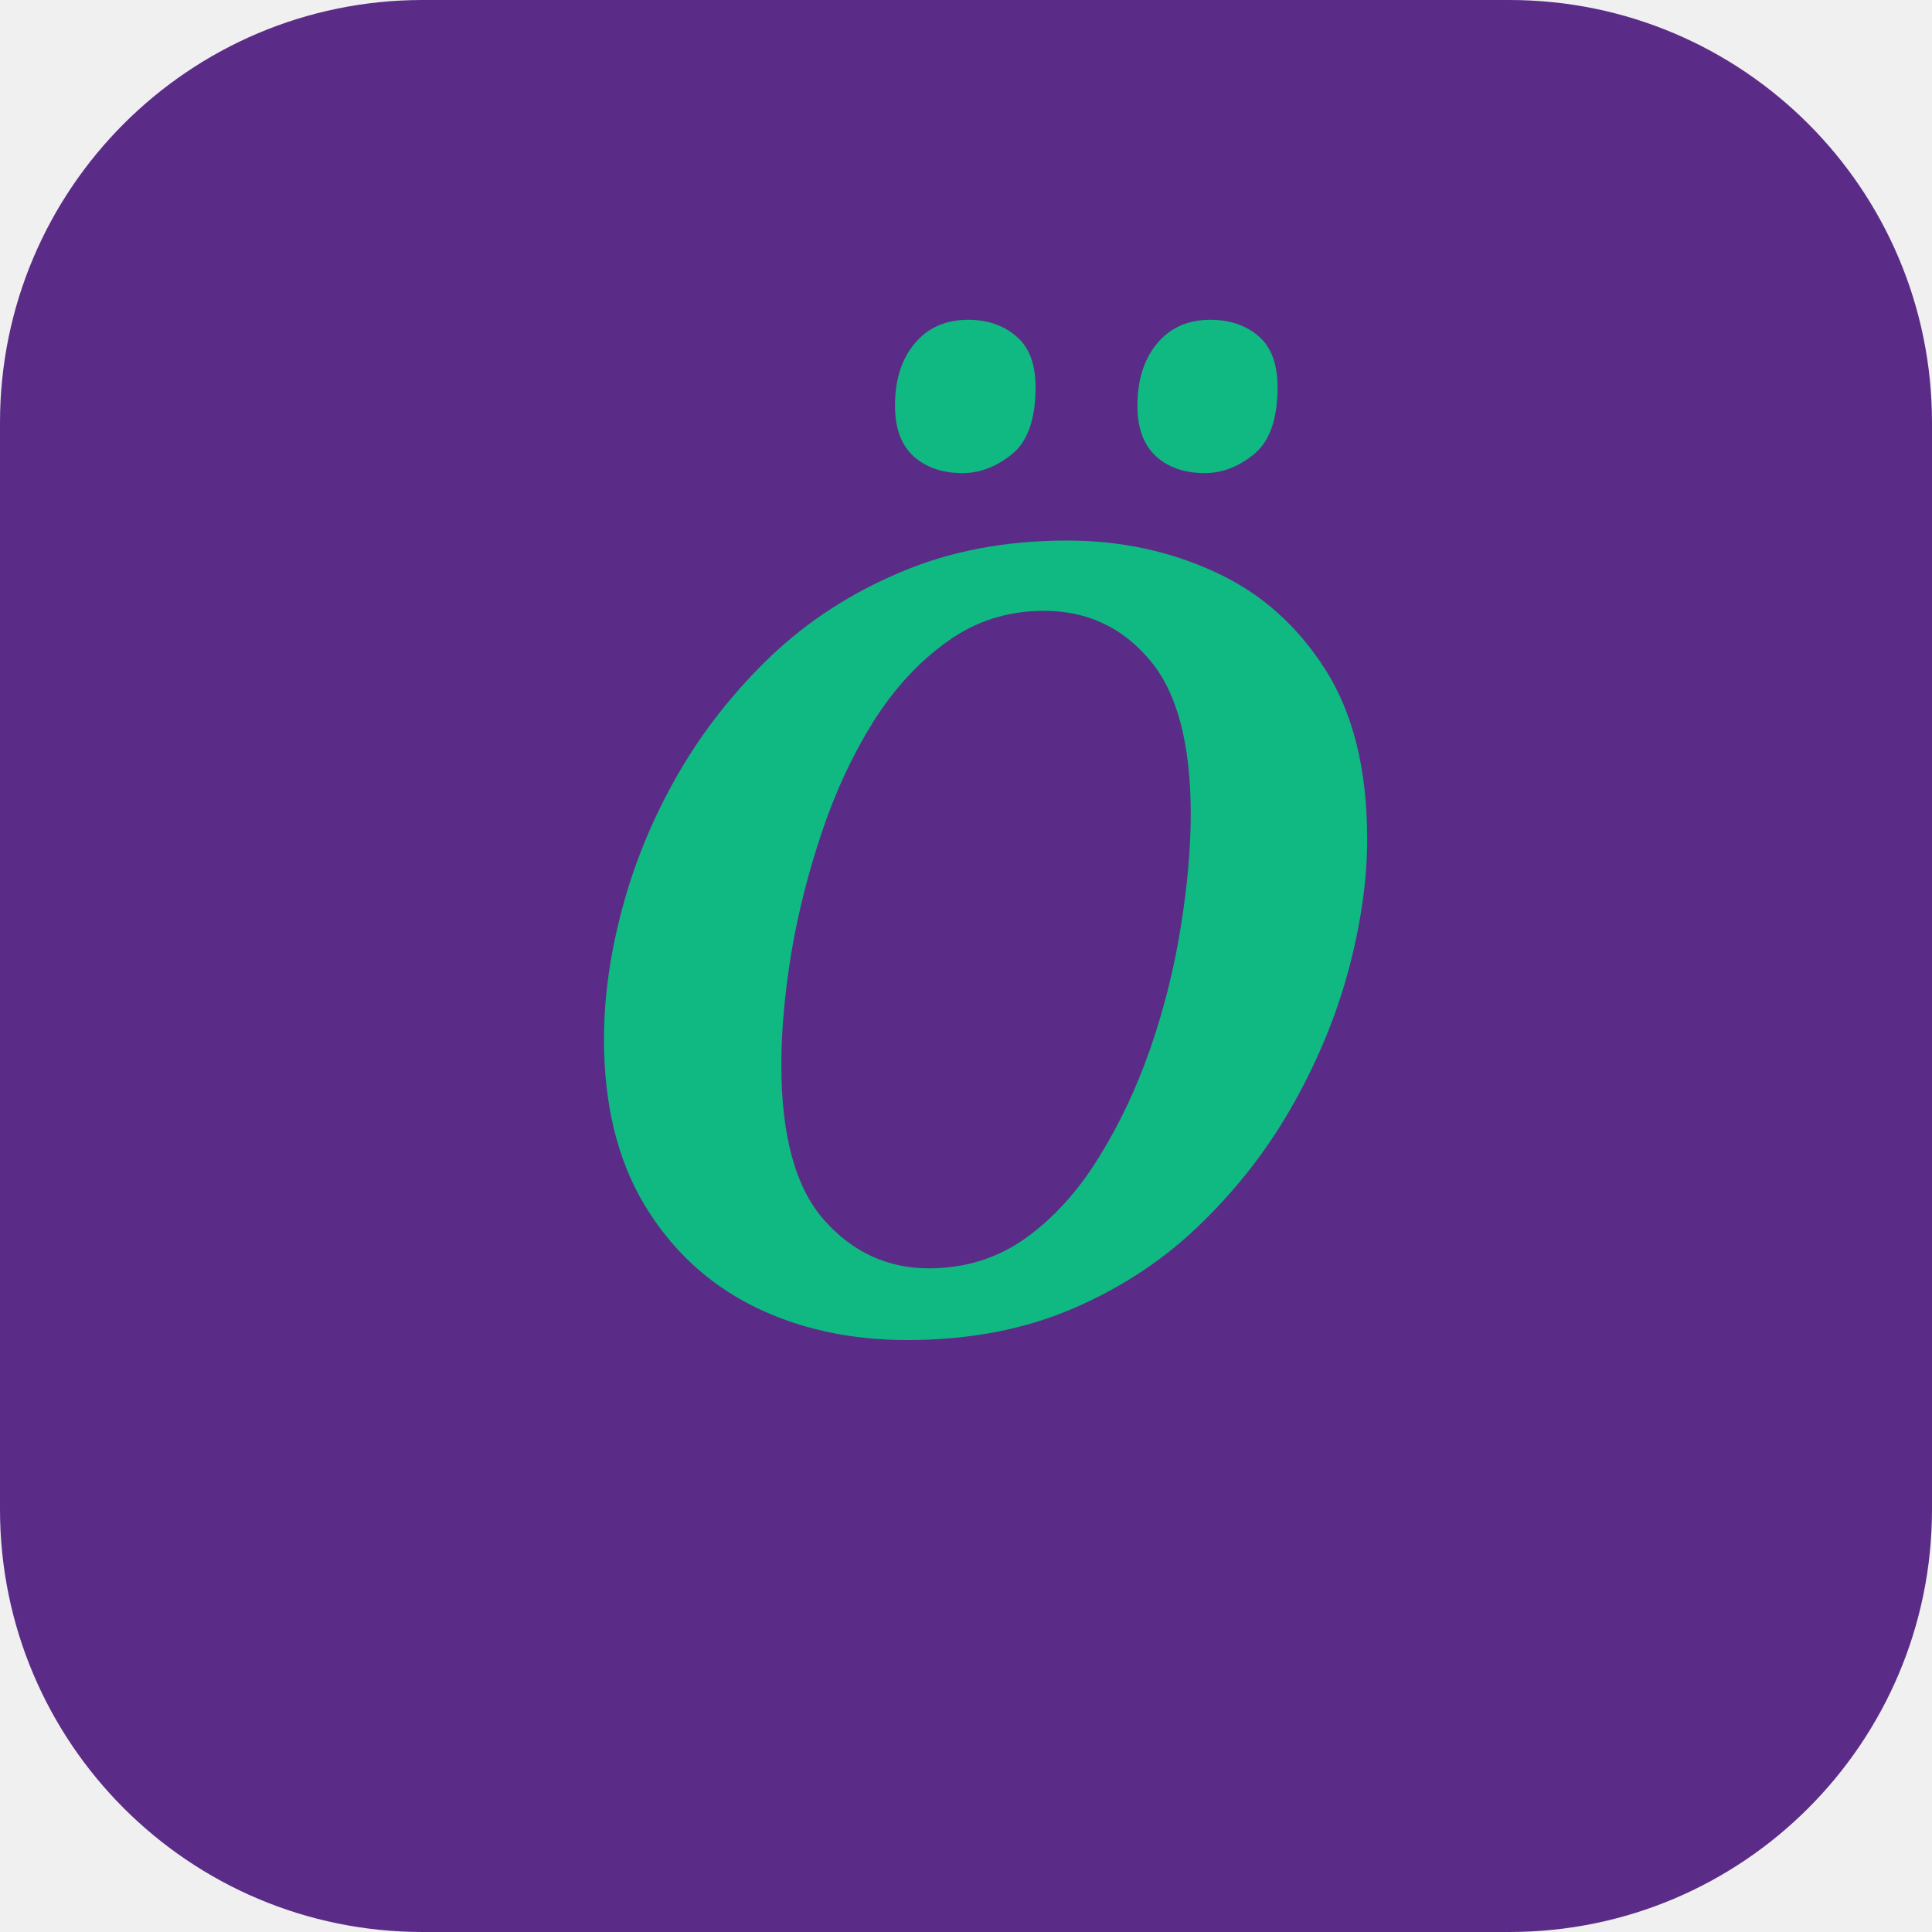
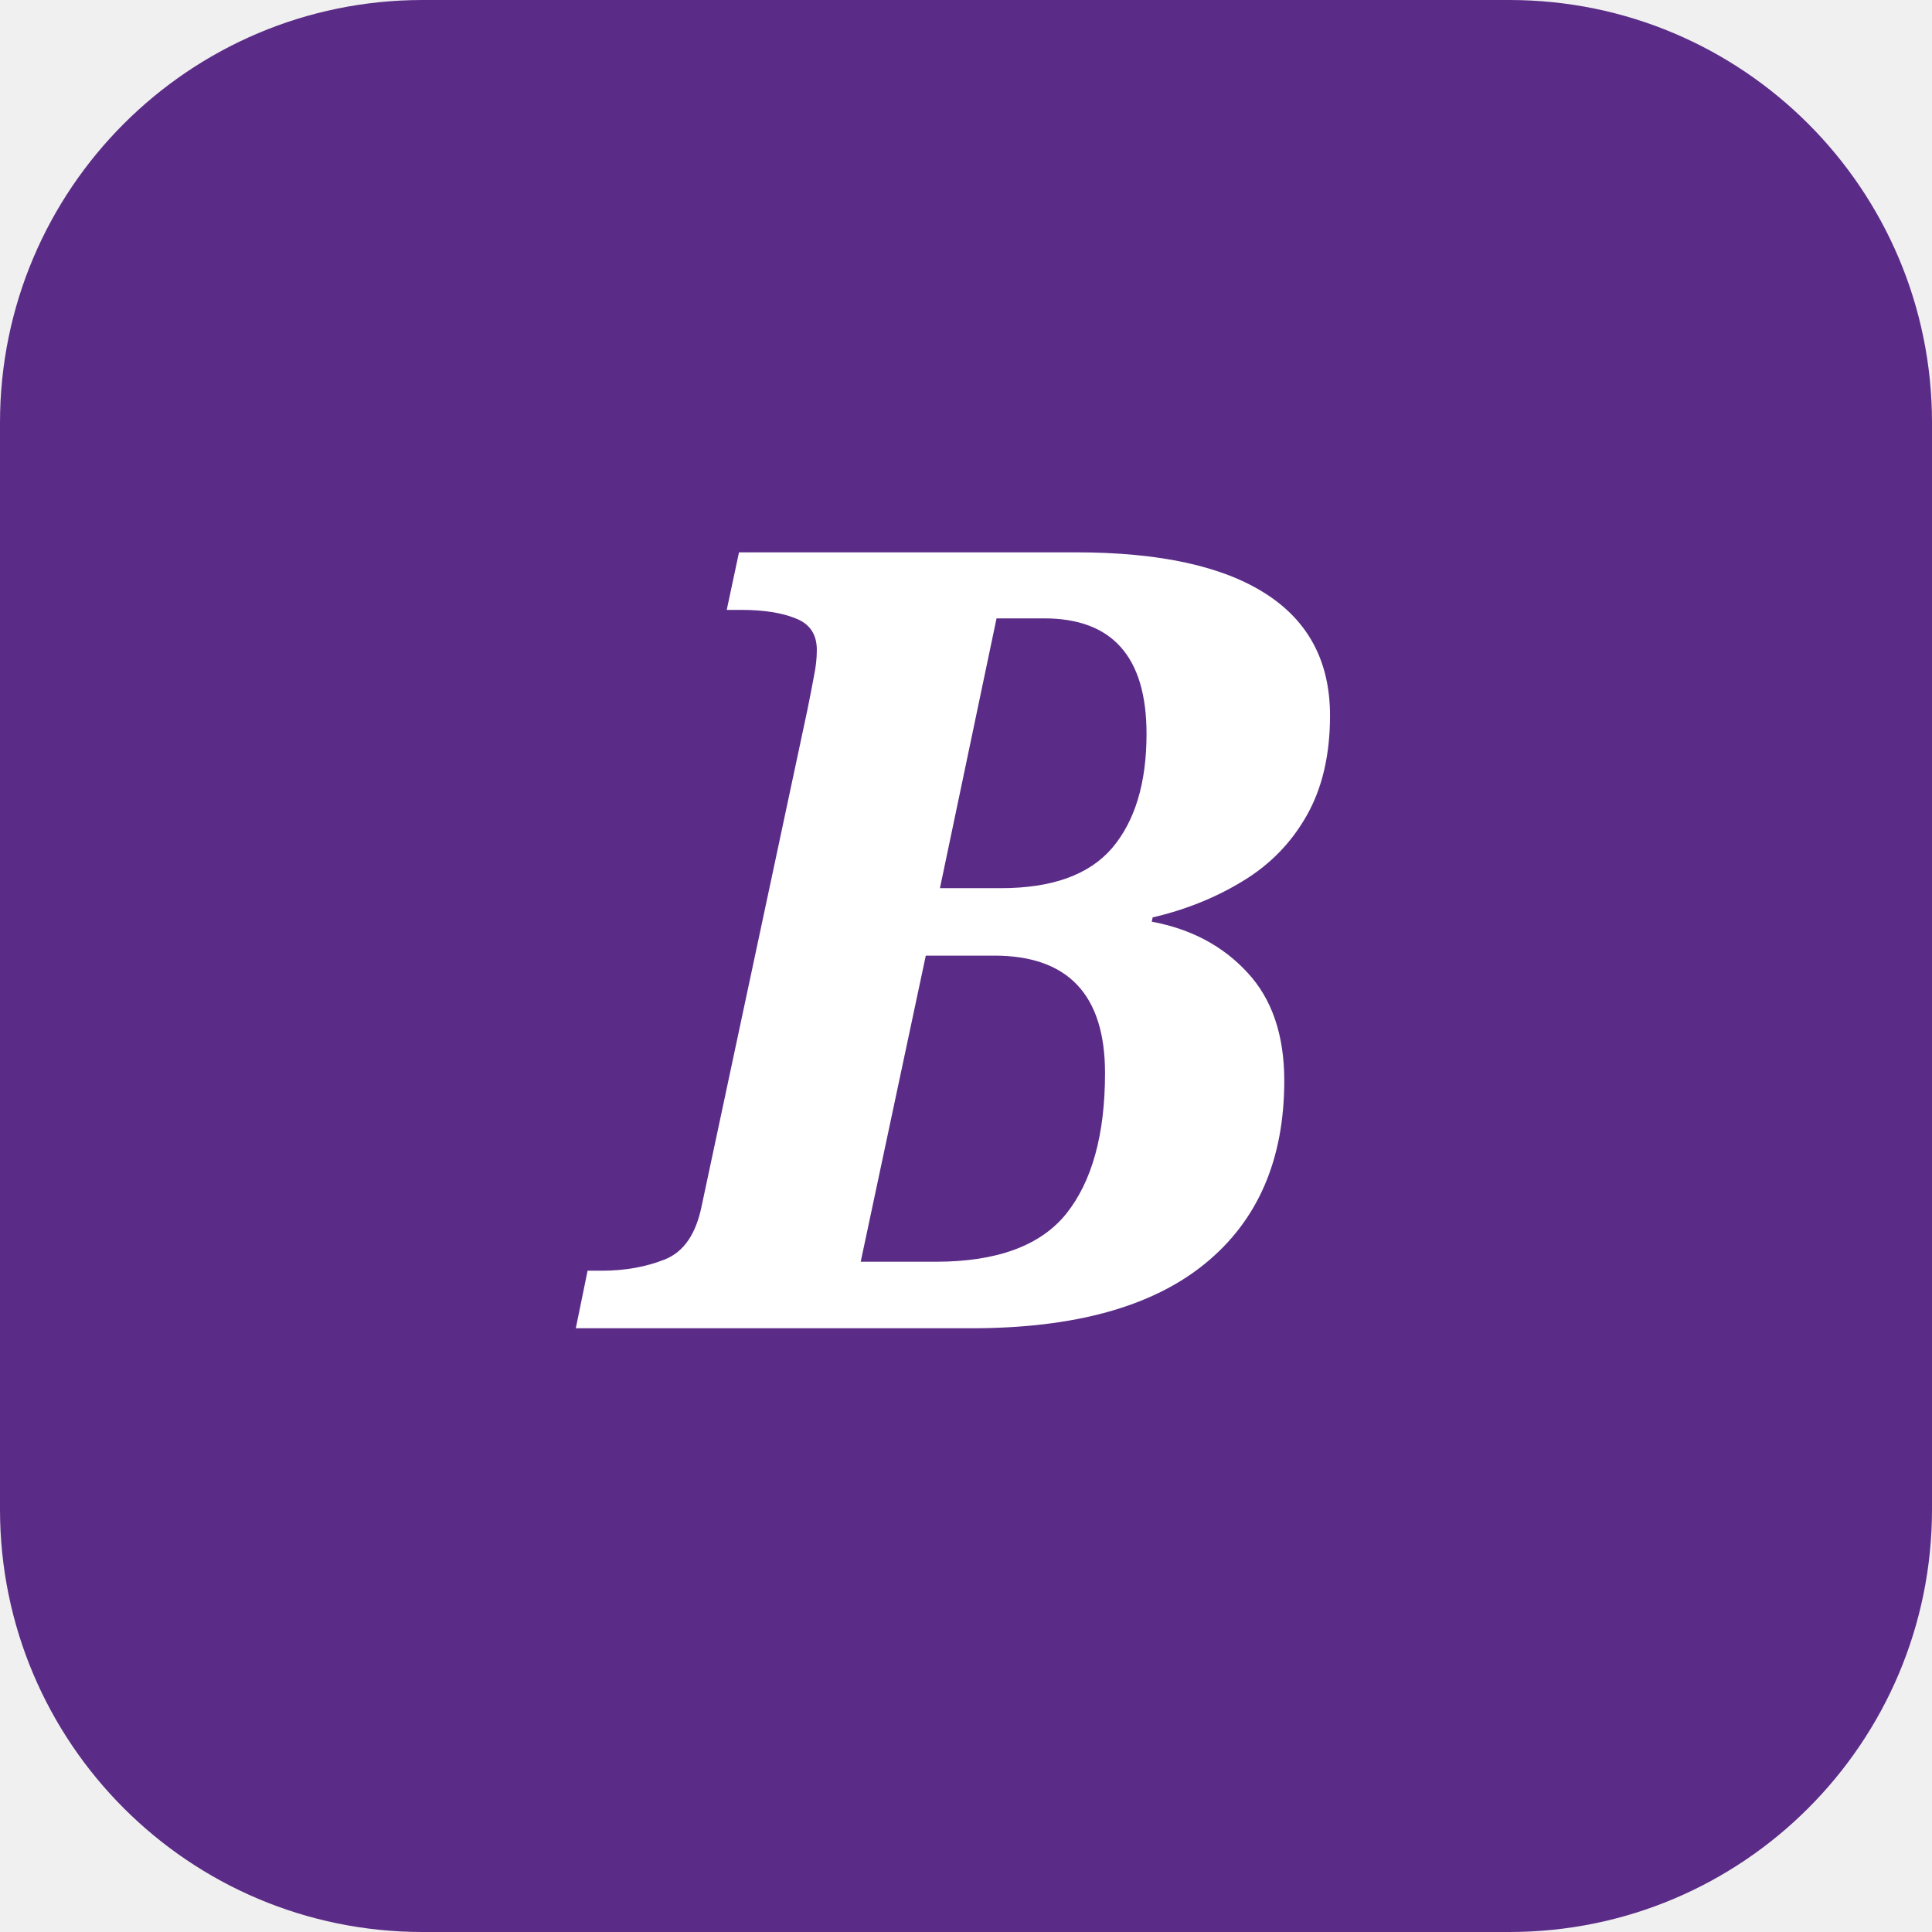
<svg xmlns="http://www.w3.org/2000/svg" viewBox="0 0 64 64">
  <rect width="64" height="64" rx="14" fill="#5B2C87" />
-   <text x="32" y="44" text-anchor="middle" font-family="Georgia,serif" font-weight="bold" font-size="36" fill="#10B981" font-style="italic">Ö</text>
+   <text x="32" y="44" text-anchor="middle" font-family="Georgia,serif" font-weight="bold" font-size="36" fill="#ffffff" font-style="italic">B</text>
</svg>
